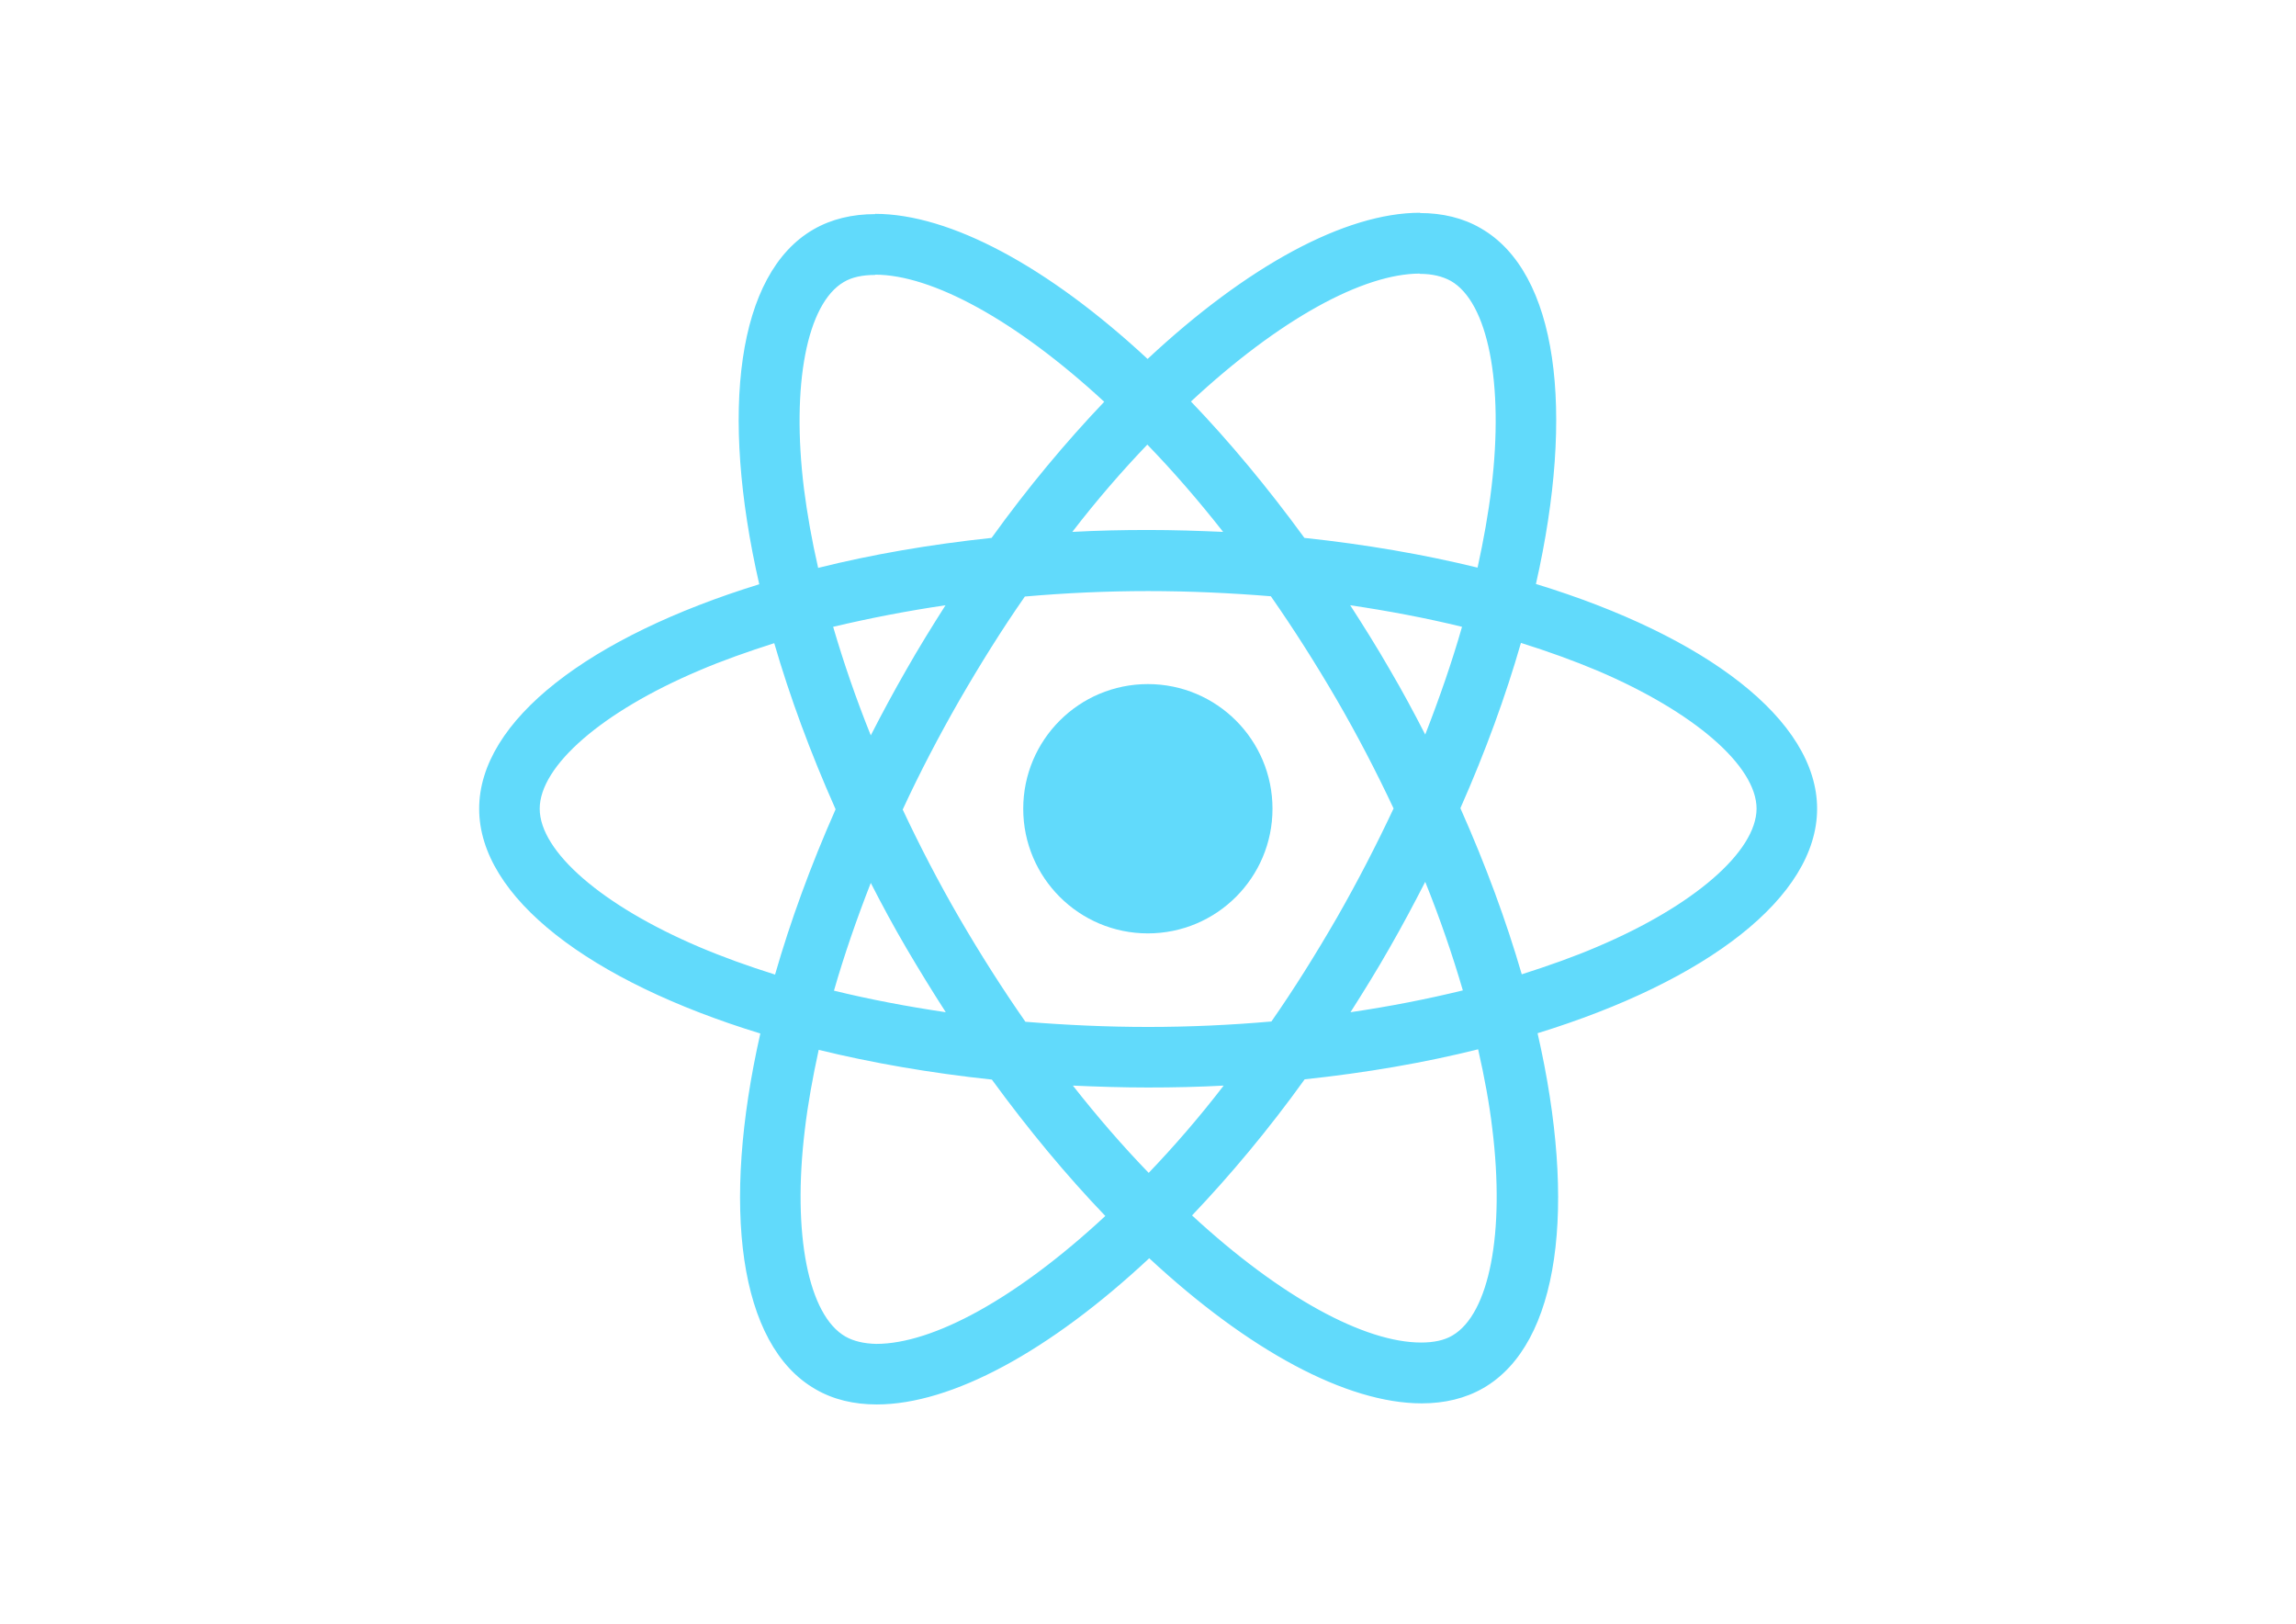
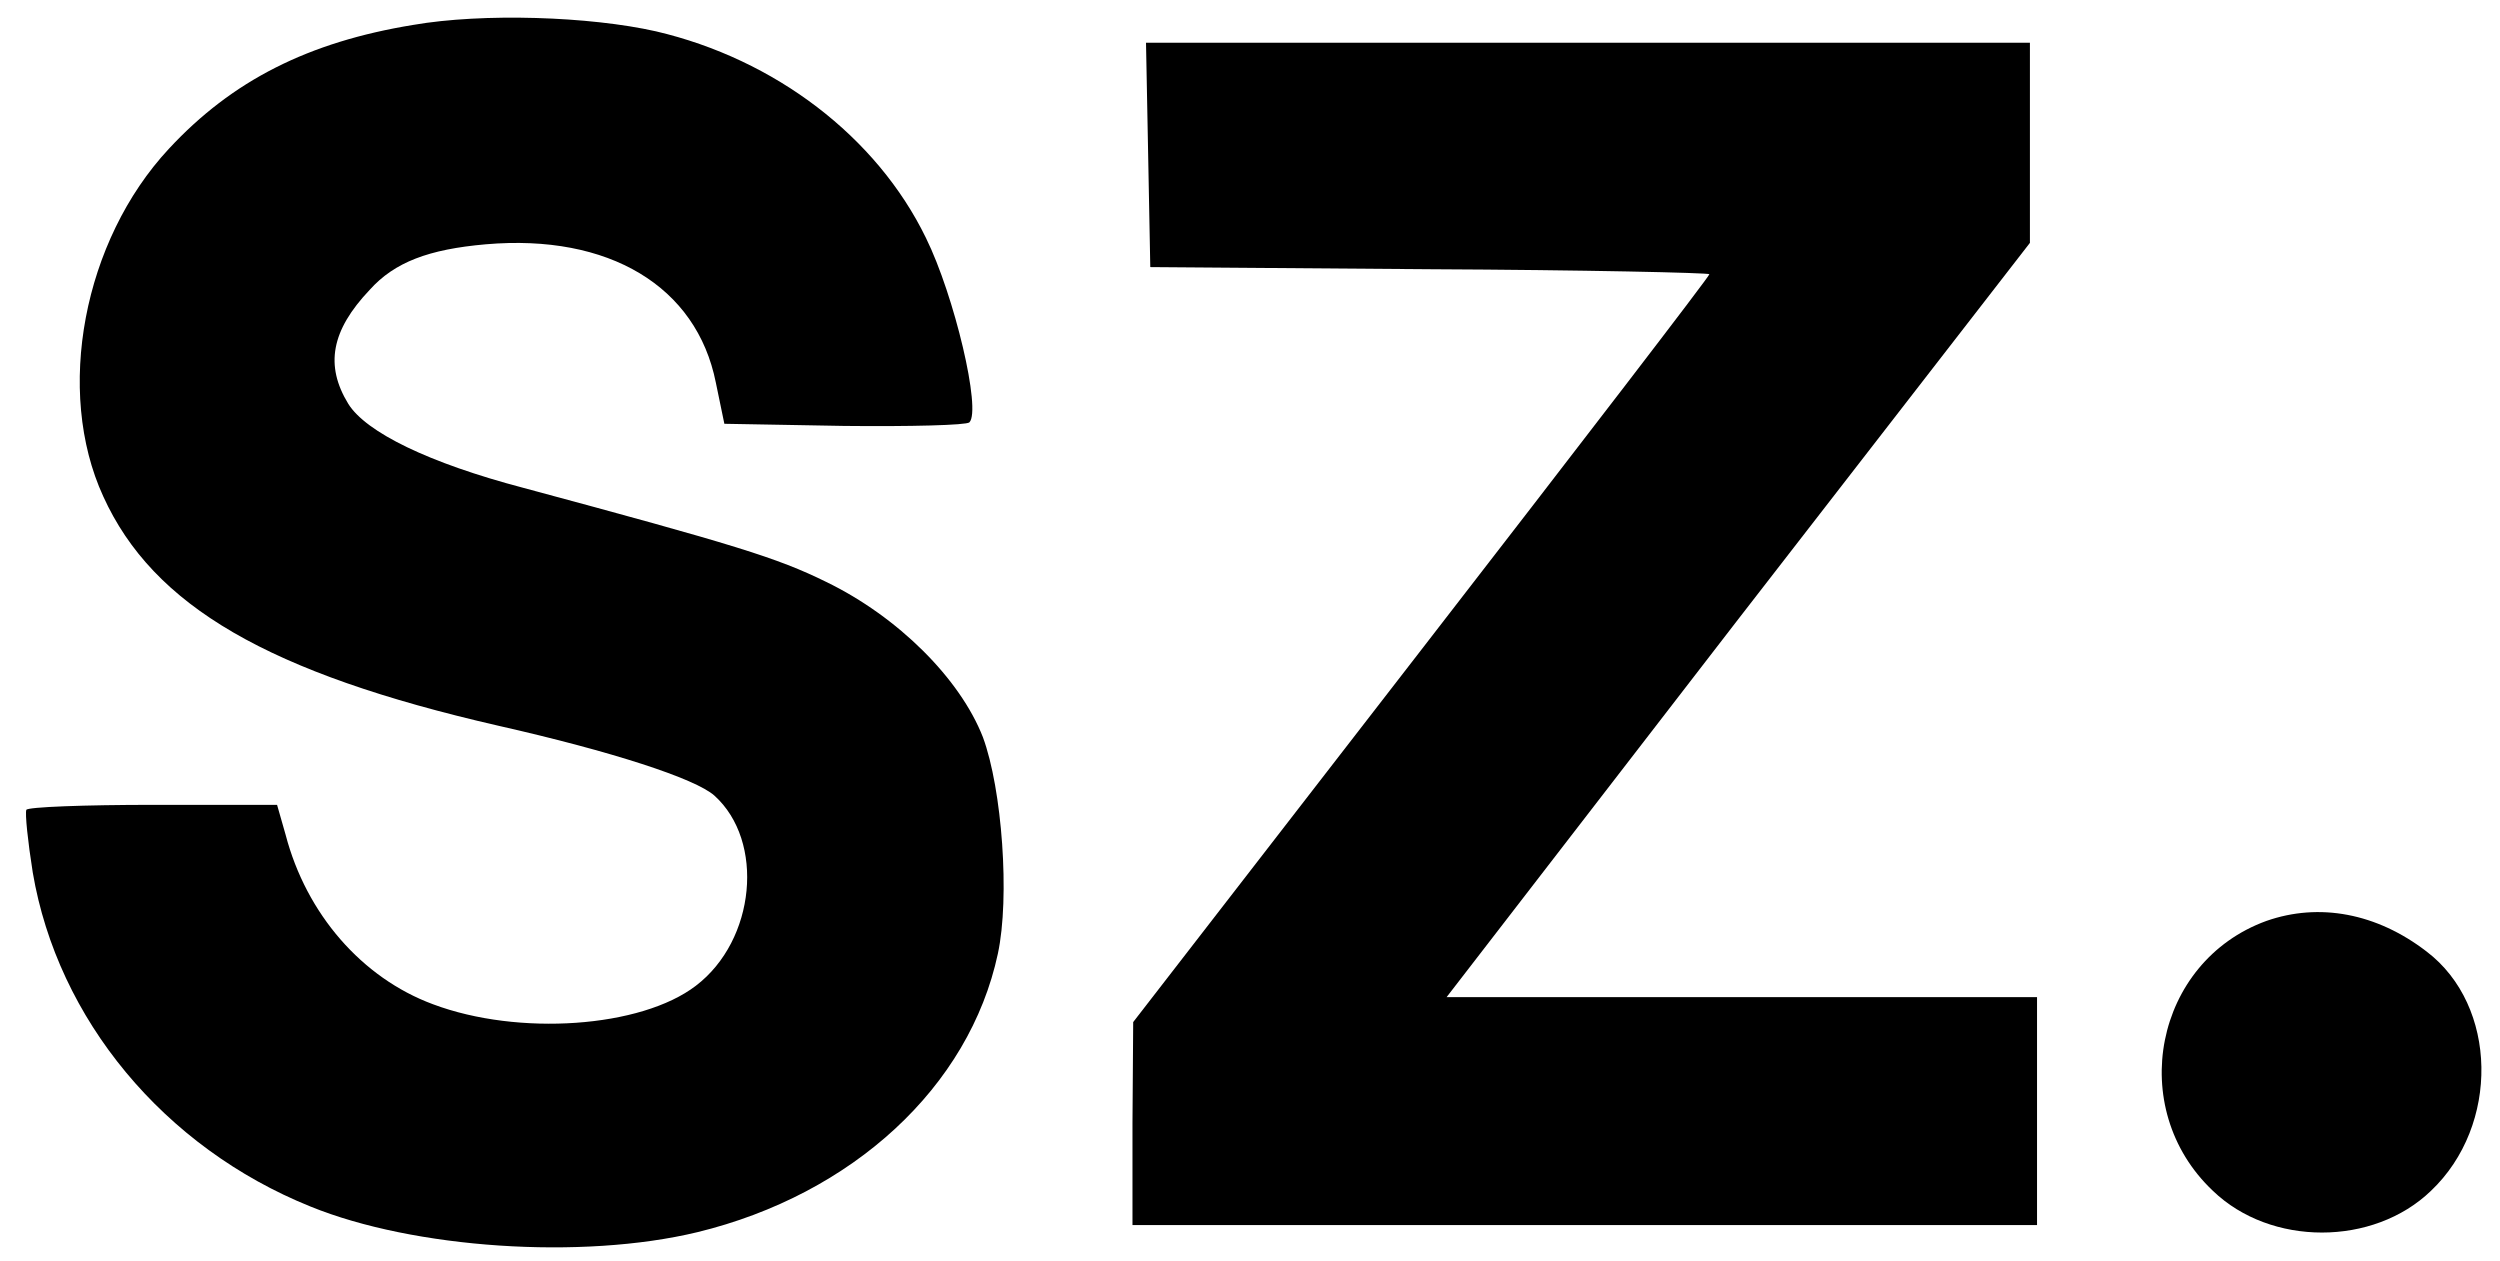
- <svg xmlns="http://www.w3.org/2000/svg" viewBox="0 0 841.9 595.3">
-   <g fill="#61DAFB">
-     <path d="M666.3 296.5c0-32.5-40.7-63.3-103.1-82.4 14.4-63.6 8-114.2-20.2-130.4-6.5-3.8-14.1-5.6-22.4-5.6v22.3c4.6 0 8.3.9 11.4 2.6 13.6 7.8 19.5 37.5 14.9 75.7-1.1 9.4-2.9 19.3-5.1 29.4-19.6-4.8-41-8.5-63.5-10.9-13.5-18.5-27.5-35.3-41.6-50 32.6-30.3 63.2-46.9 84-46.9V78c-27.5 0-63.5 19.6-99.9 53.6-36.4-33.8-72.4-53.2-99.9-53.2v22.3c20.7 0 51.4 16.5 84 46.6-14 14.7-28 31.4-41.3 49.9-22.6 2.4-44 6.1-63.6 11-2.3-10-4-19.7-5.2-29-4.7-38.2 1.1-67.9 14.6-75.8 3-1.8 6.9-2.6 11.5-2.6V78.5c-8.4 0-16 1.8-22.6 5.6-28.1 16.2-34.4 66.7-19.9 130.1-62.2 19.2-102.7 49.9-102.7 82.3 0 32.5 40.7 63.3 103.1 82.4-14.4 63.6-8 114.2 20.2 130.4 6.5 3.8 14.1 5.6 22.5 5.6 27.5 0 63.5-19.6 99.9-53.6 36.4 33.8 72.4 53.2 99.9 53.2 8.4 0 16-1.8 22.6-5.6 28.1-16.2 34.4-66.7 19.9-130.1 62-19.1 102.5-49.9 102.5-82.3zm-130.2-66.7c-3.7 12.9-8.3 26.2-13.5 39.5-4.1-8-8.4-16-13.1-24-4.6-8-9.5-15.8-14.4-23.4 14.2 2.1 27.9 4.7 41 7.9zm-45.8 106.5c-7.8 13.5-15.8 26.3-24.1 38.2-14.9 1.3-30 2-45.2 2-15.1 0-30.2-.7-45-1.9-8.3-11.9-16.4-24.6-24.2-38-7.6-13.1-14.5-26.4-20.8-39.8 6.2-13.4 13.2-26.8 20.7-39.9 7.8-13.5 15.8-26.3 24.1-38.2 14.9-1.3 30-2 45.2-2 15.1 0 30.2.7 45 1.9 8.3 11.9 16.4 24.6 24.2 38 7.6 13.1 14.5 26.4 20.8 39.8-6.3 13.4-13.2 26.8-20.7 39.9zm32.3-13c5.4 13.4 10 26.8 13.8 39.8-13.1 3.2-26.9 5.9-41.2 8 4.9-7.7 9.8-15.6 14.4-23.7 4.6-8 8.9-16.1 13-24.1zM421.2 430c-9.3-9.6-18.6-20.3-27.8-32 9 .4 18.2.7 27.5.7 9.4 0 18.7-.2 27.8-.7-9 11.7-18.3 22.4-27.5 32zm-74.4-58.9c-14.2-2.1-27.9-4.7-41-7.9 3.7-12.9 8.3-26.2 13.5-39.5 4.1 8 8.4 16 13.1 24 4.7 8 9.5 15.8 14.4 23.4zM420.7 163c9.3 9.6 18.6 20.3 27.8 32-9-.4-18.2-.7-27.5-.7-9.4 0-18.7.2-27.8.7 9-11.7 18.3-22.4 27.5-32zm-74 58.9c-4.9 7.7-9.8 15.6-14.4 23.7-4.6 8-8.9 16-13 24-5.4-13.4-10-26.8-13.8-39.8 13.1-3.1 26.9-5.8 41.2-7.9zm-90.5 125.2c-35.4-15.1-58.3-34.9-58.3-50.6 0-15.7 22.9-35.6 58.3-50.6 8.6-3.7 18-7 27.7-10.1 5.7 19.6 13.2 40 22.5 60.9-9.2 20.8-16.6 41.1-22.2 60.6-9.9-3.1-19.3-6.5-28-10.2zM310 490c-13.6-7.8-19.5-37.5-14.9-75.7 1.1-9.4 2.9-19.3 5.1-29.4 19.6 4.8 41 8.5 63.5 10.9 13.5 18.5 27.5 35.3 41.6 50-32.6 30.3-63.2 46.9-84 46.9-4.5-.1-8.3-1-11.3-2.7zm237.2-76.2c4.7 38.2-1.1 67.9-14.6 75.8-3 1.8-6.9 2.6-11.5 2.6-20.7 0-51.4-16.5-84-46.6 14-14.7 28-31.4 41.3-49.9 22.6-2.4 44-6.1 63.6-11 2.3 10.1 4.1 19.8 5.2 29.1zm38.5-66.7c-8.6 3.7-18 7-27.7 10.1-5.7-19.6-13.2-40-22.5-60.9 9.2-20.8 16.6-41.1 22.2-60.6 9.9 3.1 19.3 6.5 28.1 10.2 35.4 15.1 58.3 34.9 58.3 50.6-.1 15.7-23 35.6-58.4 50.6zM320.8 78.4z" />
-     <circle cx="420.9" cy="296.5" r="45.7" />
-     <path d="M520.5 78.1z" />
+ <svg xmlns="http://www.w3.org/2000/svg" version="1.0" width="351pt" height="177pt" viewBox="0 0 351 177" preserveAspectRatio="xMidYMid meet">
+   <g transform="translate(0,177) scale(0.1,-0.1)" fill="#000000" stroke="none">
+     <path d="M580 1735 c-147 -24 -254 -78 -343 -174 -120 -129 -160 -340 -92 -488 70 -154 232 -248 555 -322 159 -36 276 -74 303 -98 71 -64 58 -203 -26 -267 -77 -59 -249 -71 -369 -26 -100 37 -178 127 -207 238 l-12 42 -174 0 c-96 0 -176 -3 -178 -7 -2 -5 2 -44 9 -88 35 -206 184 -386 390 -469 145 -59 381 -75 543 -36 218 53 382 204 422 391 17 79 6 231 -21 304 -32 82 -119 169 -220 218 -69 34 -128 52 -425 132 -133 35 -221 78 -246 118 -33 54 -24 103 30 160 35 39 83 57 163 64 173 15 296 -59 323 -194 l12 -58 168 -3 c93 -1 172 1 176 5 17 17 -21 178 -61 259 -69 142 -212 251 -379 290 -93 21 -243 26 -341 9z" />
+     <path d="M1612 1553 l3 -158 393 -3 c215 -1 392 -5 392 -7 0 -3 -182 -240 -405 -528 l-404 -522 -1 -142 0 -143 635 0 635 0 0 160 0 160 -415 0 -414 0 409 530 410 529 0 141 0 140 -620 0 -621 0 3 -157z" />
+     <path d="M3182 477 c-157 -57 -198 -263 -75 -379 81 -78 225 -78 306 0 97 92 94 260 -6 336 -70 54 -151 69 -225 43z" />
  </g>
</svg>
